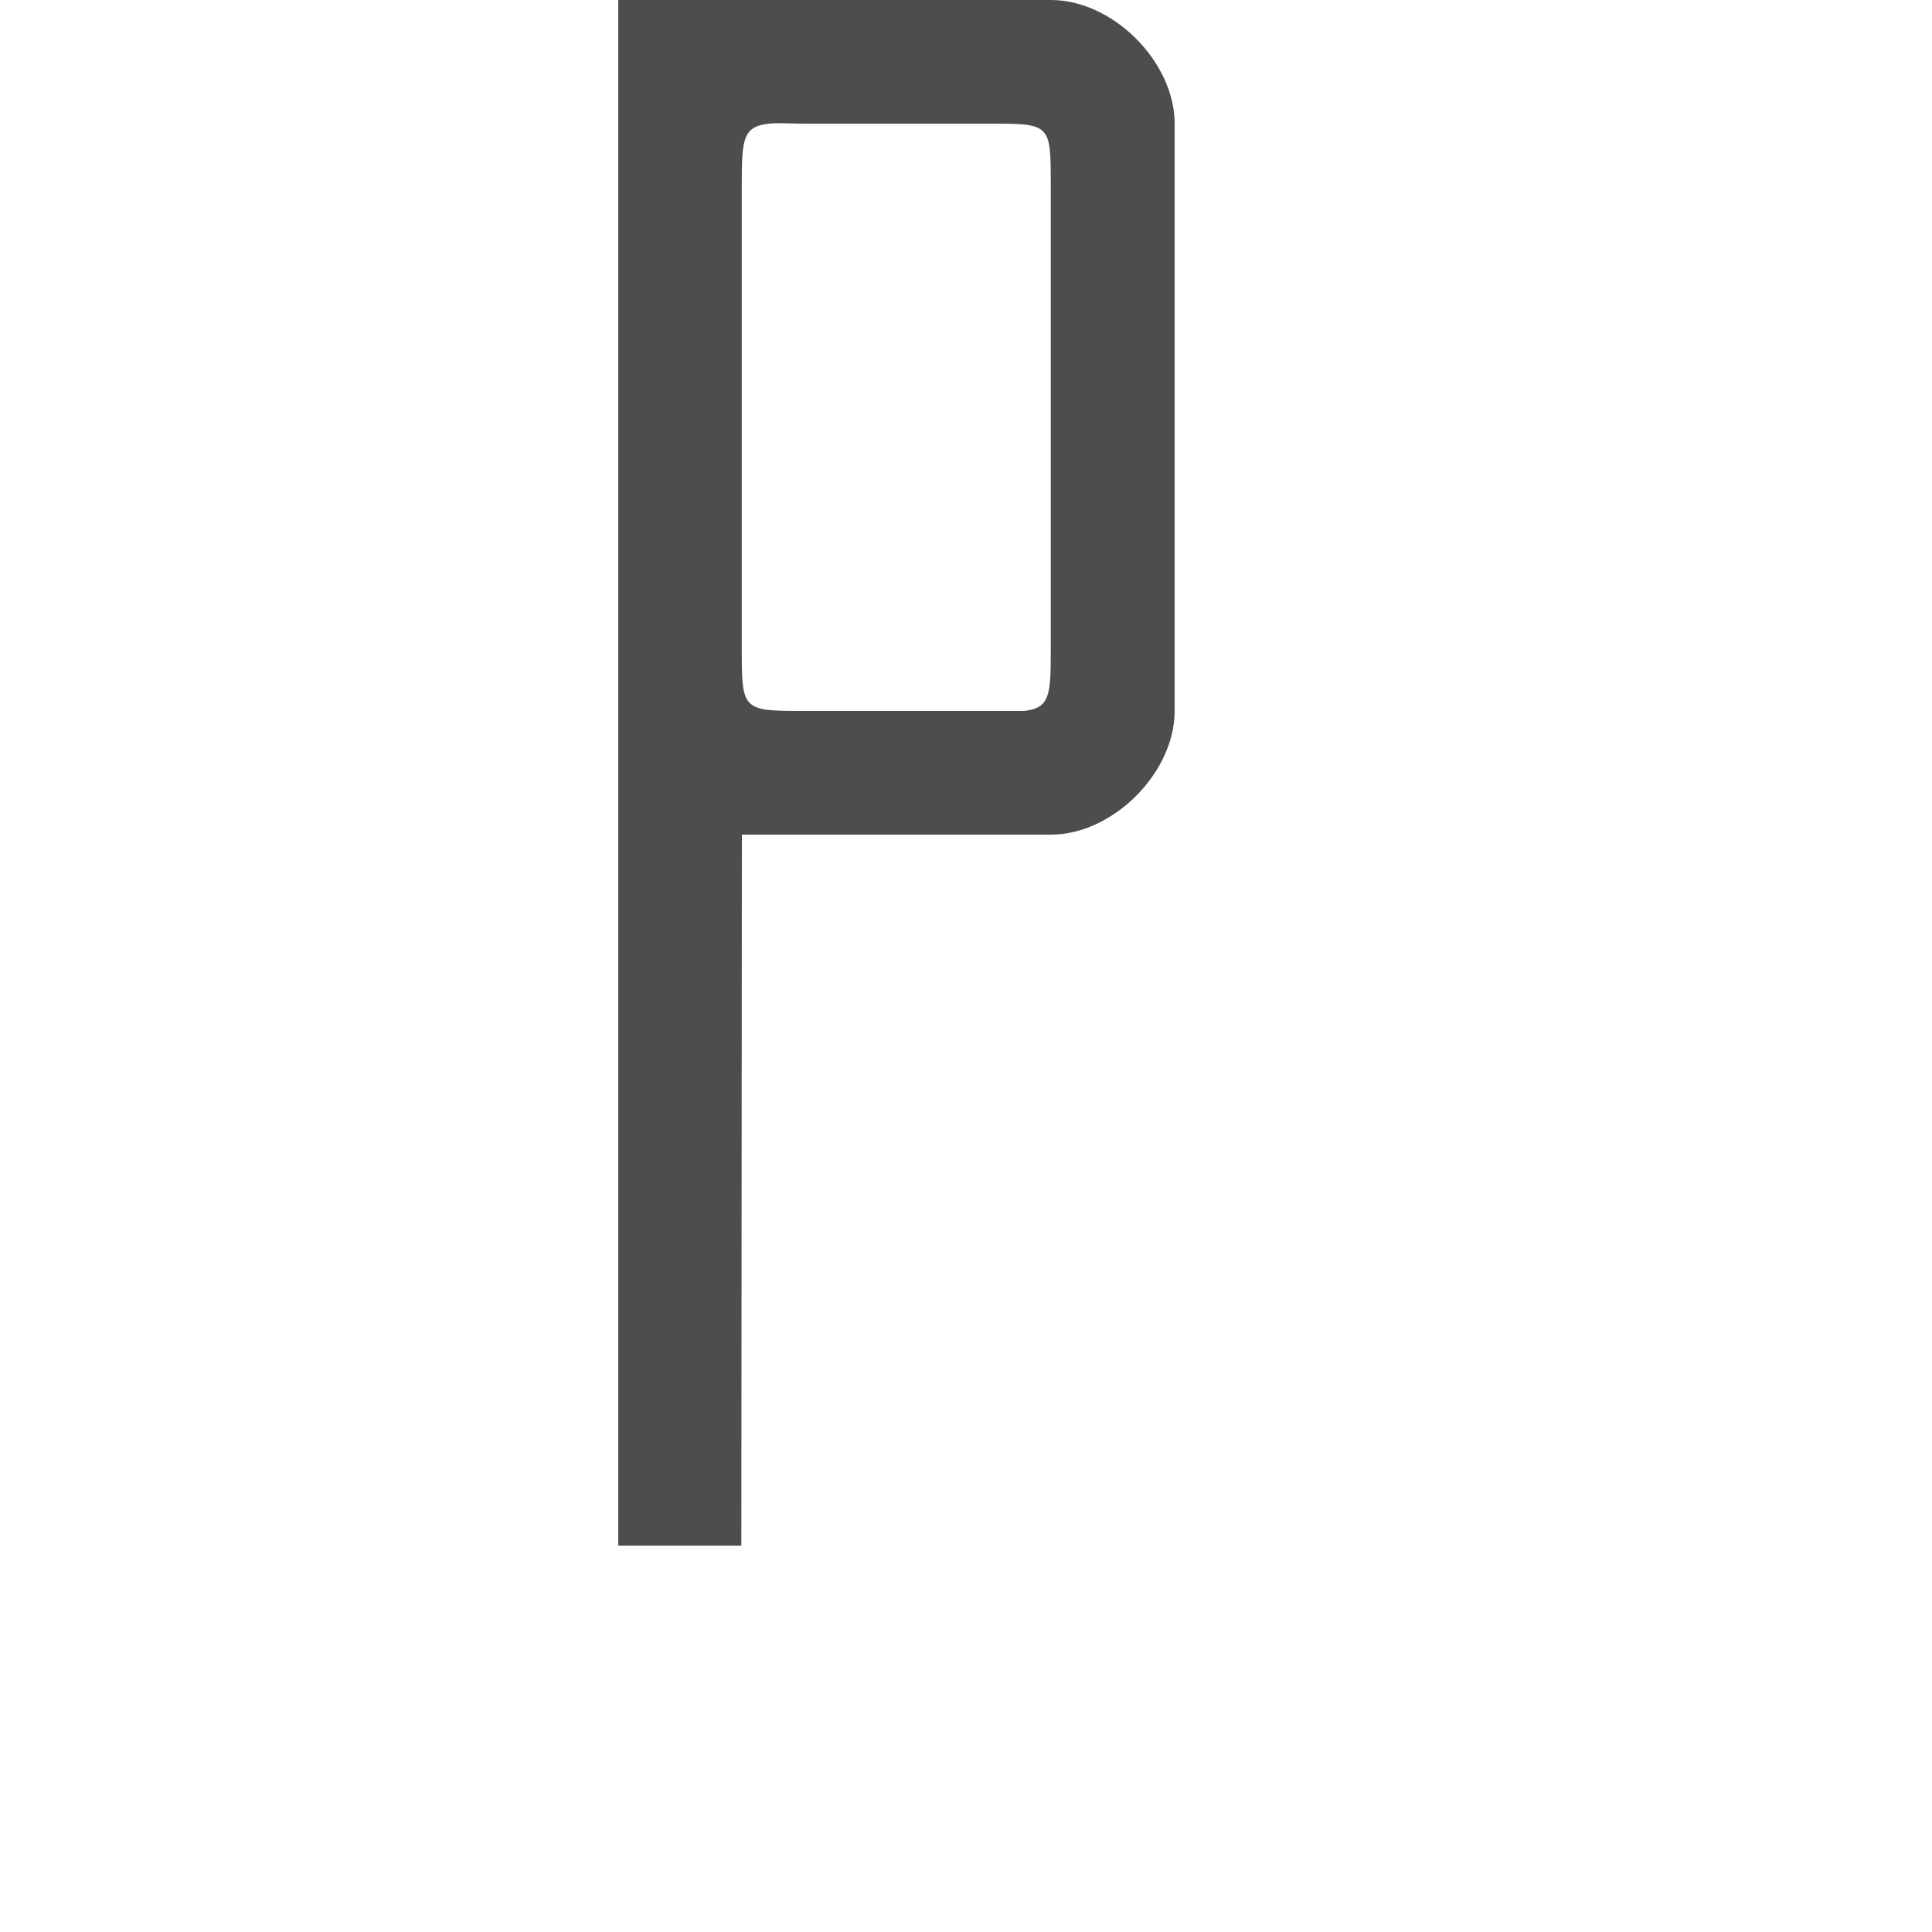
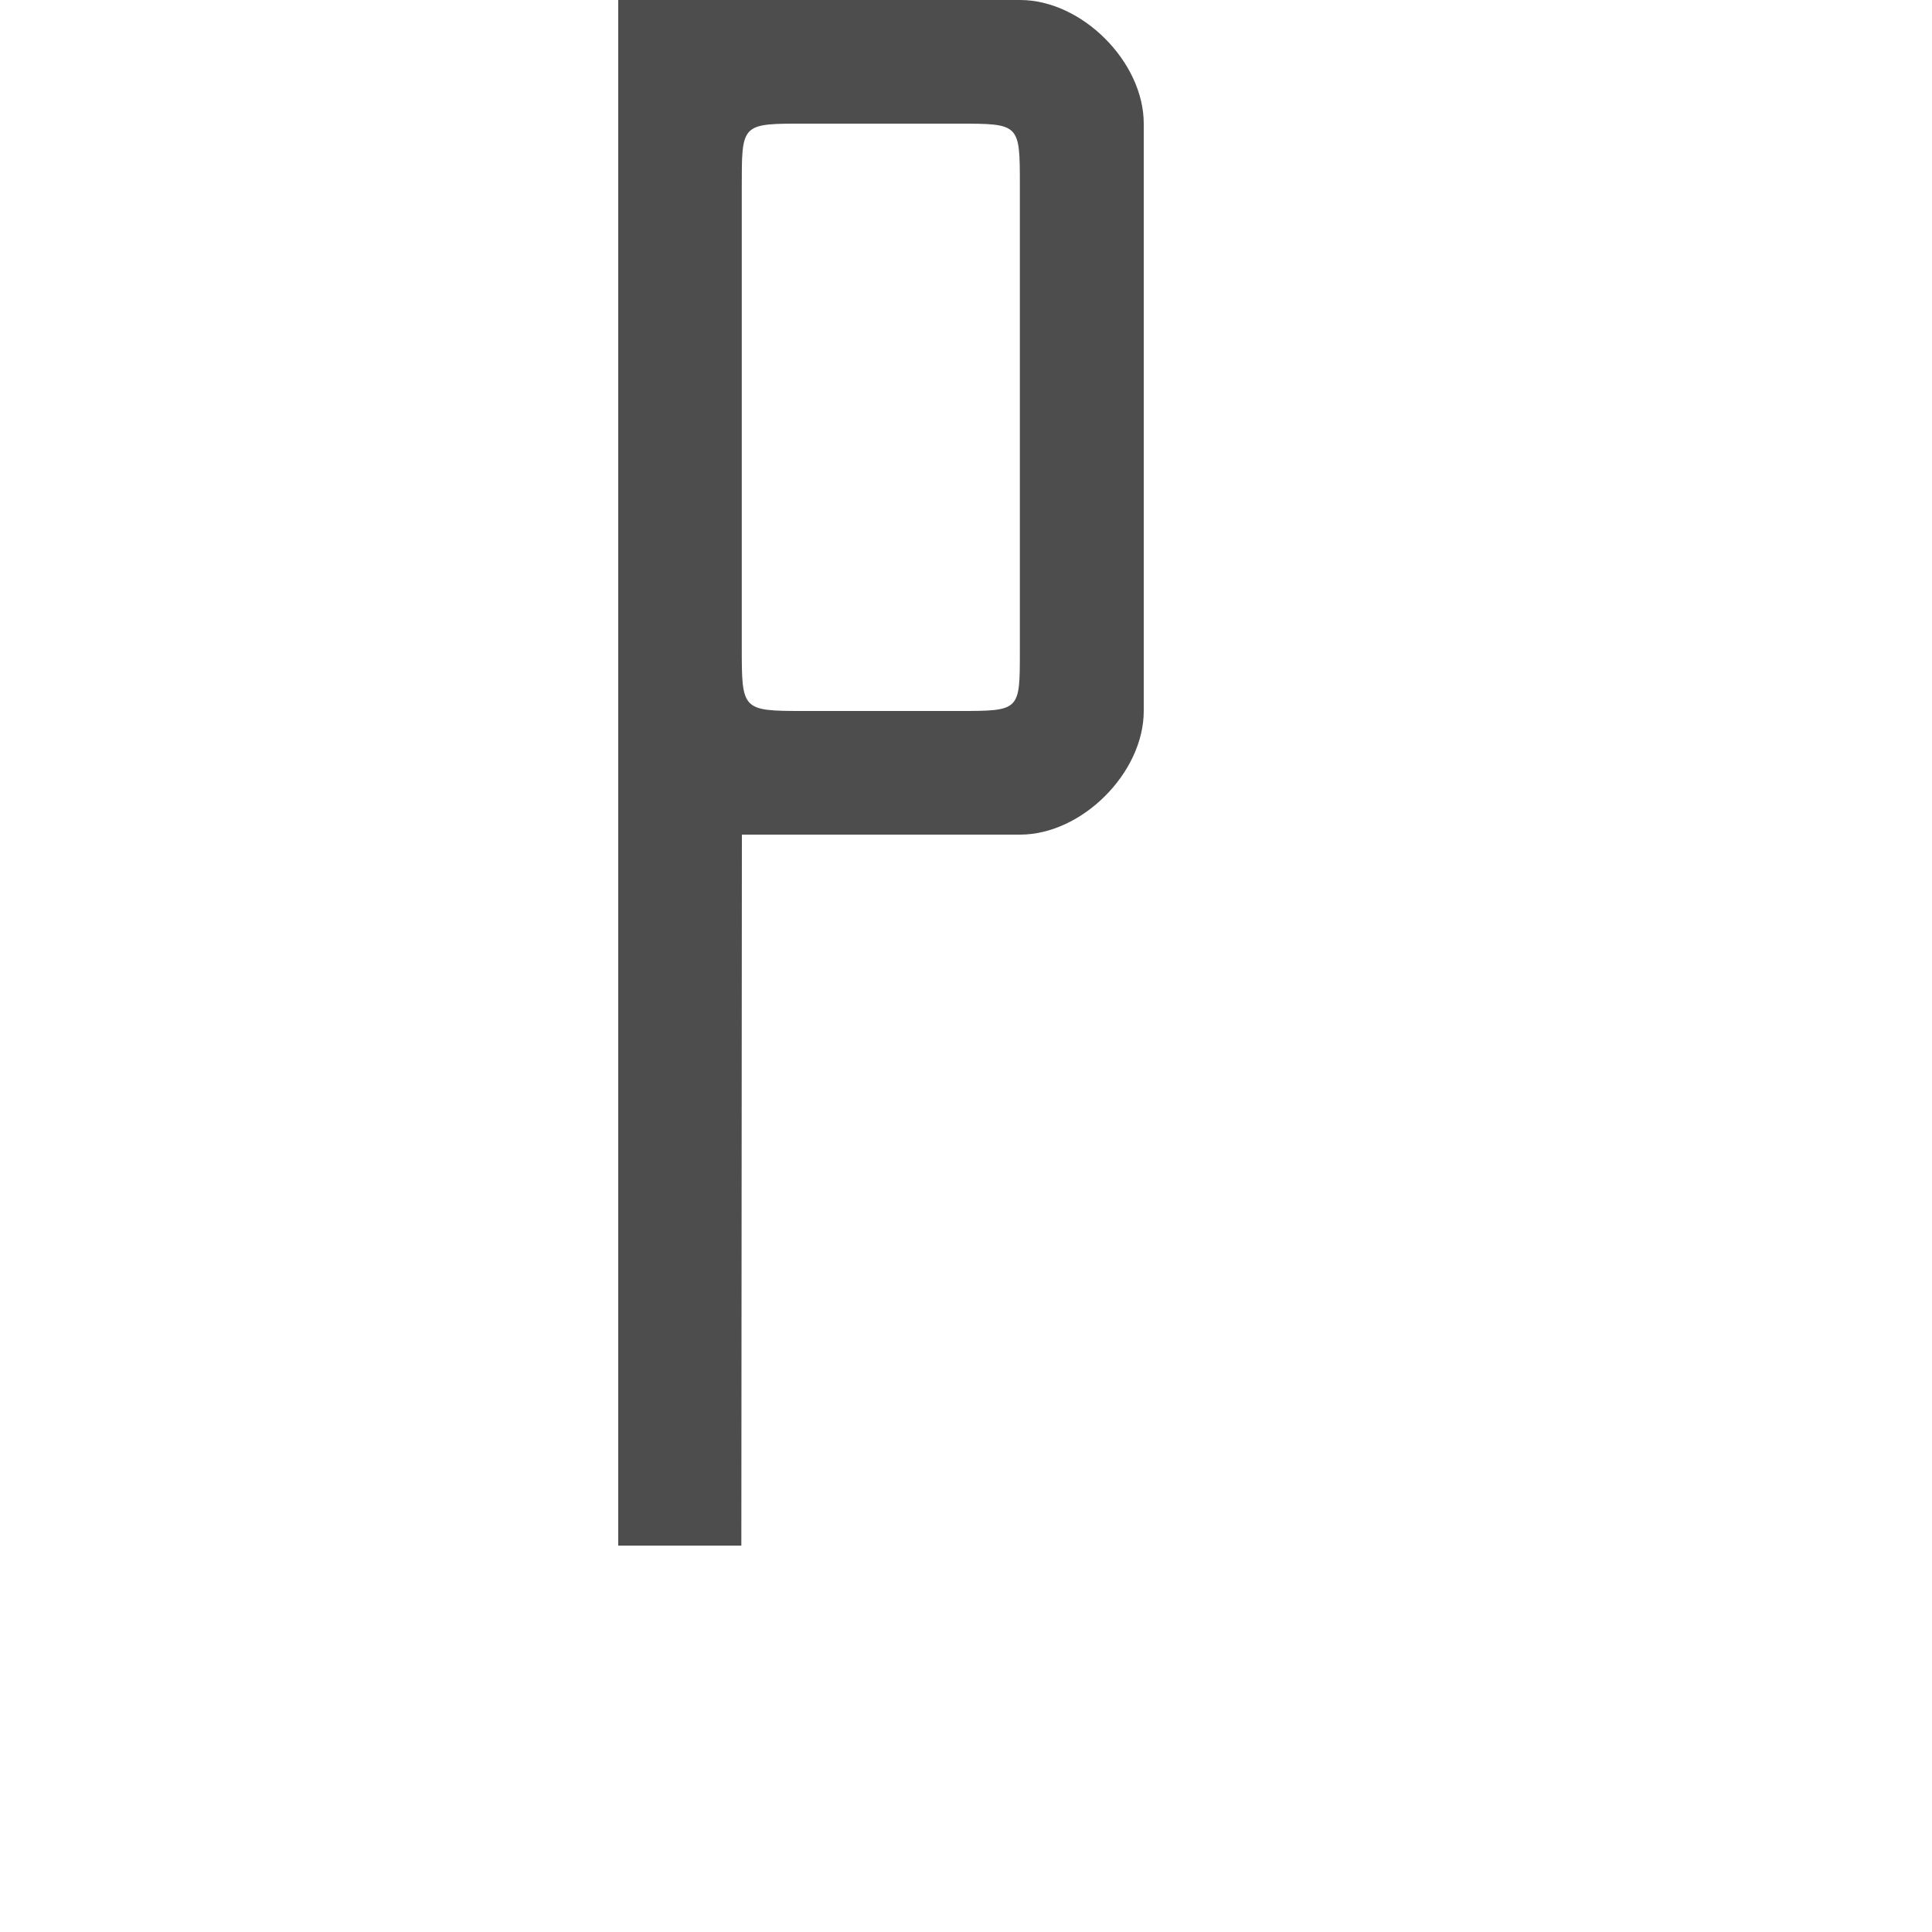
<svg xmlns="http://www.w3.org/2000/svg" width="1000" height="1000" id="svg3373" version="1.1">
  <defs id="defs3375" />
  <g id="layer1" transform="translate(0,-52.36218)">
-     <path style="fill:#4d4d4d;fill-opacity:1;stroke:none;display:inline" d="M 320 0 L 320 800 L 383.719 800 L 384 432 L 544 432 C 576 432 608 400 608 368 L 608 64 C 608 32 576.015 9.4739031e-15 544.031 0 L 320 0 z M 401.531 63.781 C 405.35 63.711 409.942 64 415.938 64 L 511.906 64 C 543.89 64 543.875 64 543.875 96 L 543.875 337 C 543.875 359.881 543.388 366.57 529.906 368 L 415.938 368 C 383.953 368 383.938 367.629 383.938 335 L 383.938 96 C 383.938 72 384.456 65.5 397.938 64 C 399.062 63.875 400.258 63.805 401.531 63.781 z " transform="translate(0,52.36218)" id="path9841" />
+     <path style="fill:#4d4d4d;fill-opacity:1;stroke:none;display:inline" d="M 320 0 L 320 800 L 383.719 800 L 384 432 L 528 432 C 560 432 592 400 592 368 L 592 64 C 592 31.999 559.999 9.4739031e-15 528.031 0 L 320 0 z M 410.312 64 C 412.069 63.992 413.938 64 415.938 64 L 495.906 64 C 527.89 64 527.875 64 527.875 96 L 527.875 337 C 527.875 367.999 528.045 368 496 368 L 415.938 368 C 384.005 368 383.938 367.629 383.938 335 L 383.938 96 C 383.938 65.999 383.958 64.116 410.312 64 z " transform="translate(0,52.36218)" id="path9841-6" />
  </g>
</svg>
